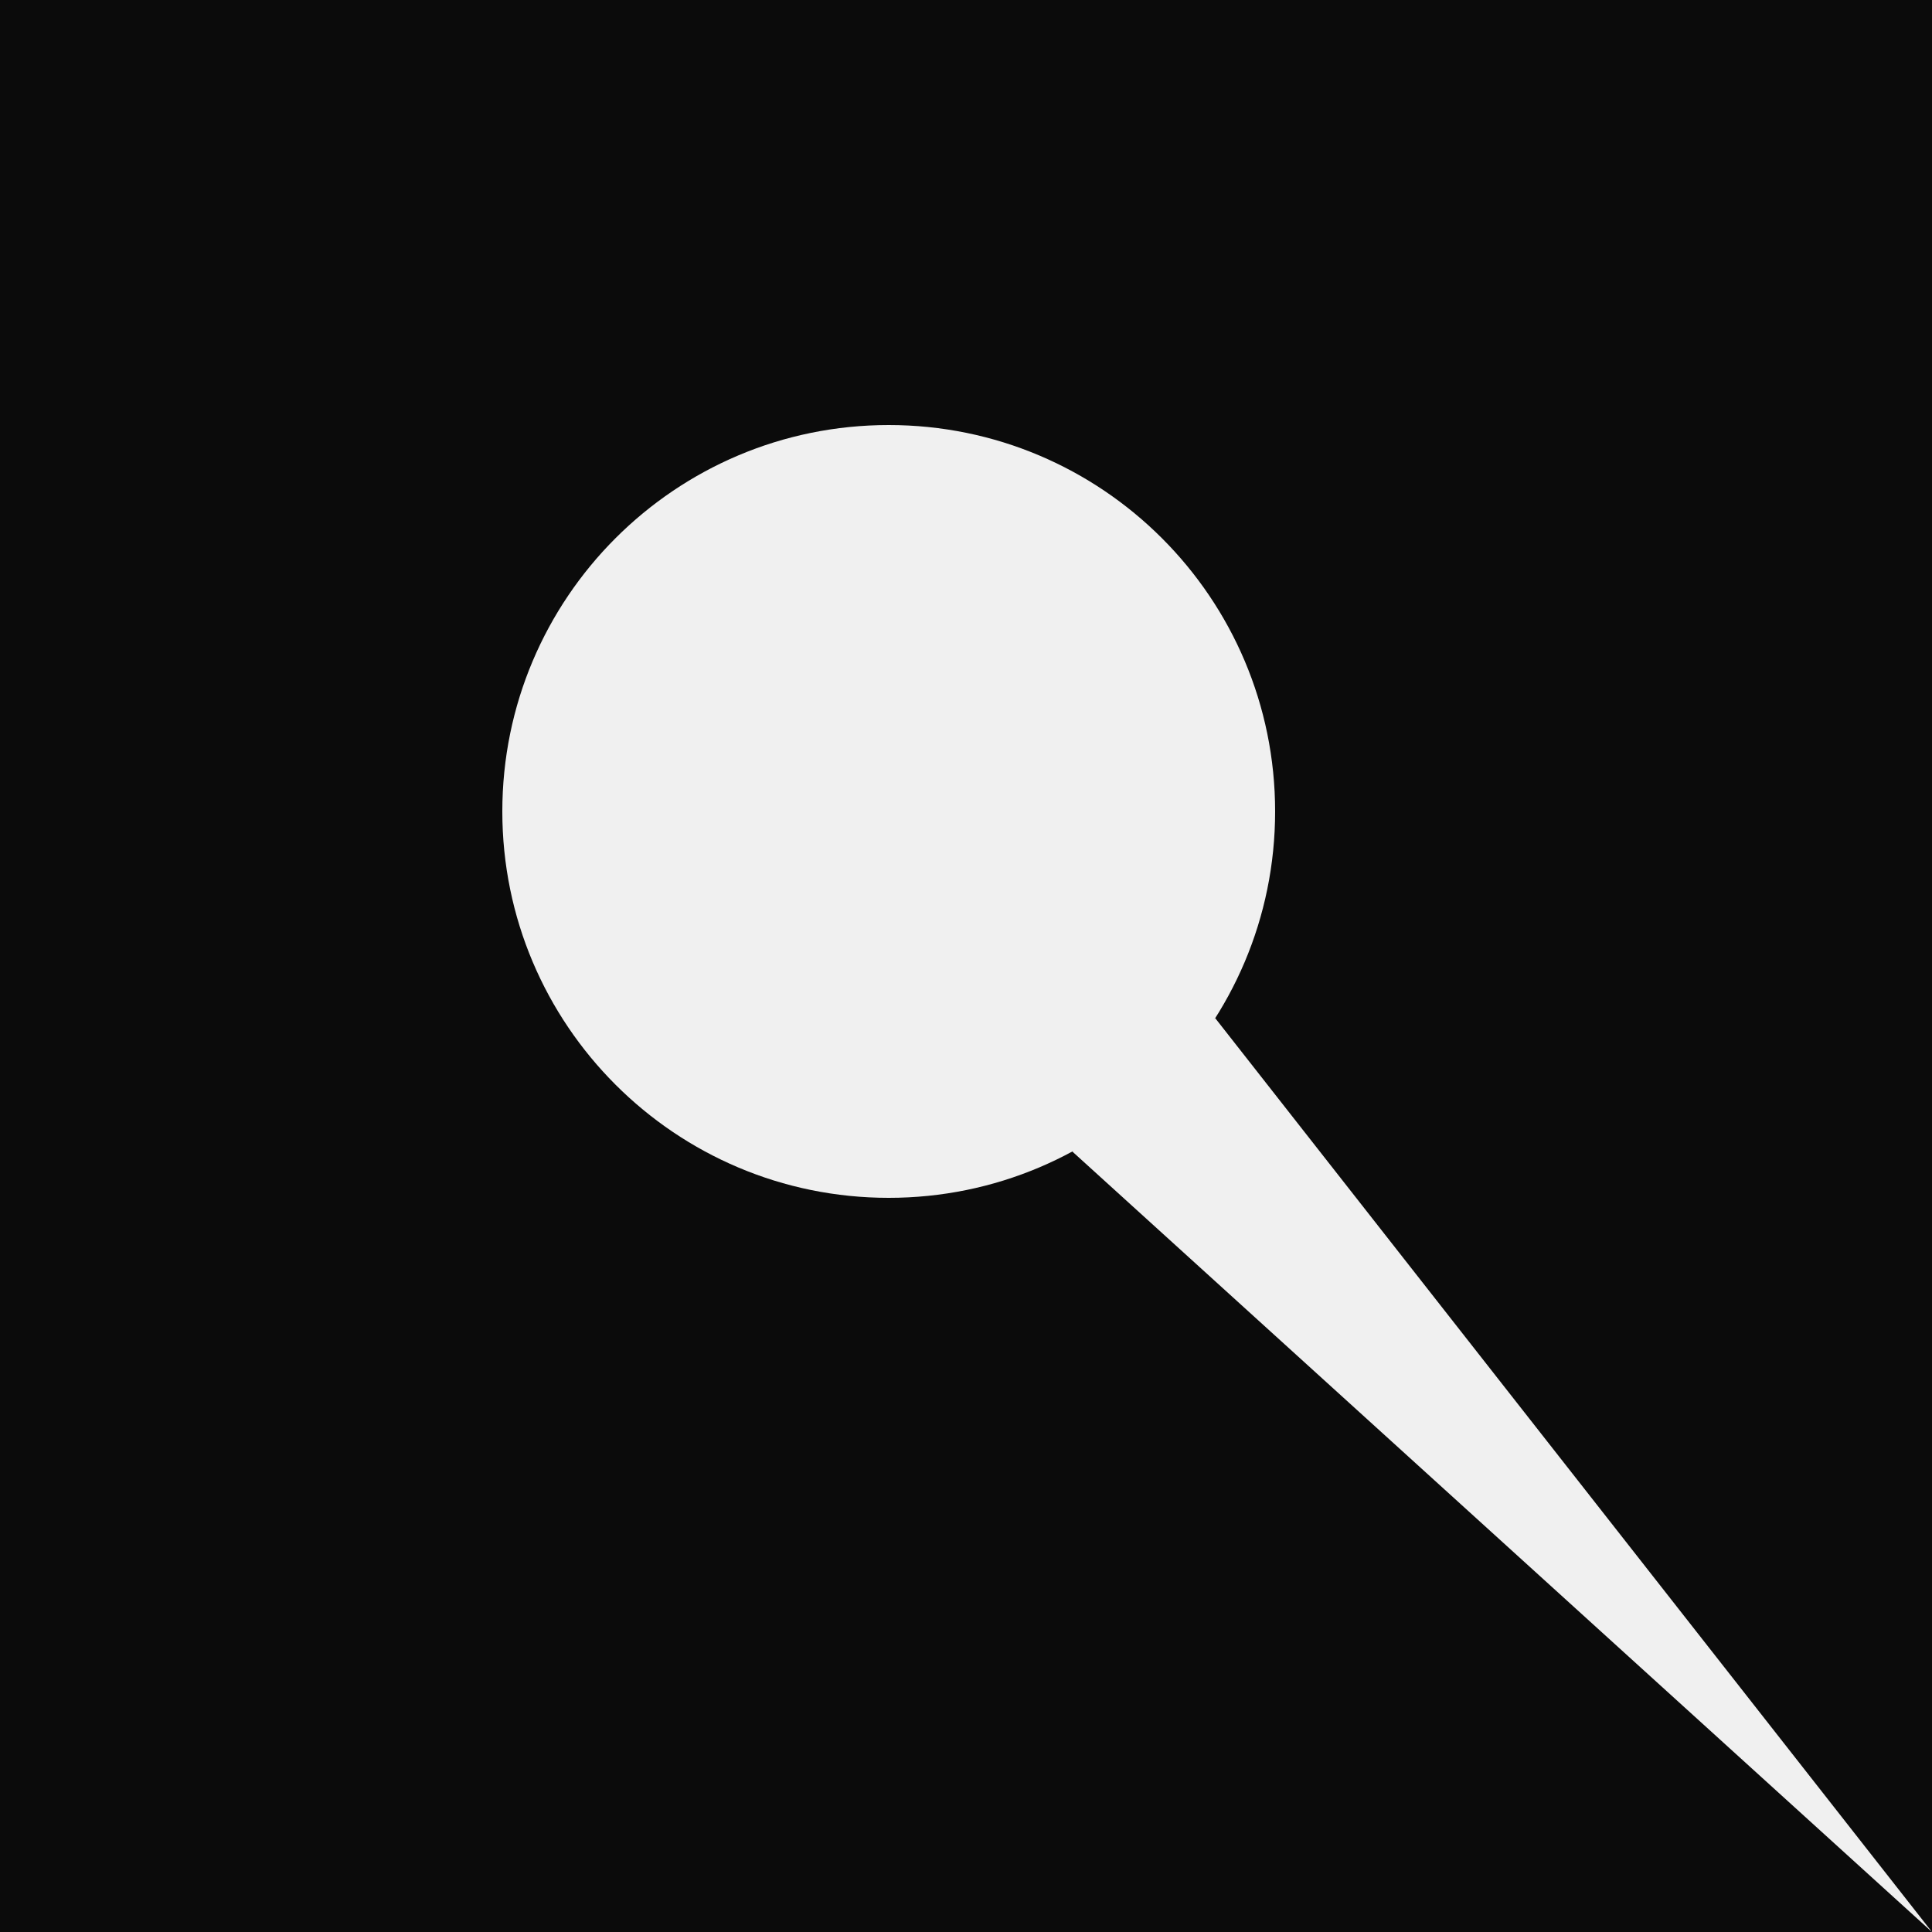
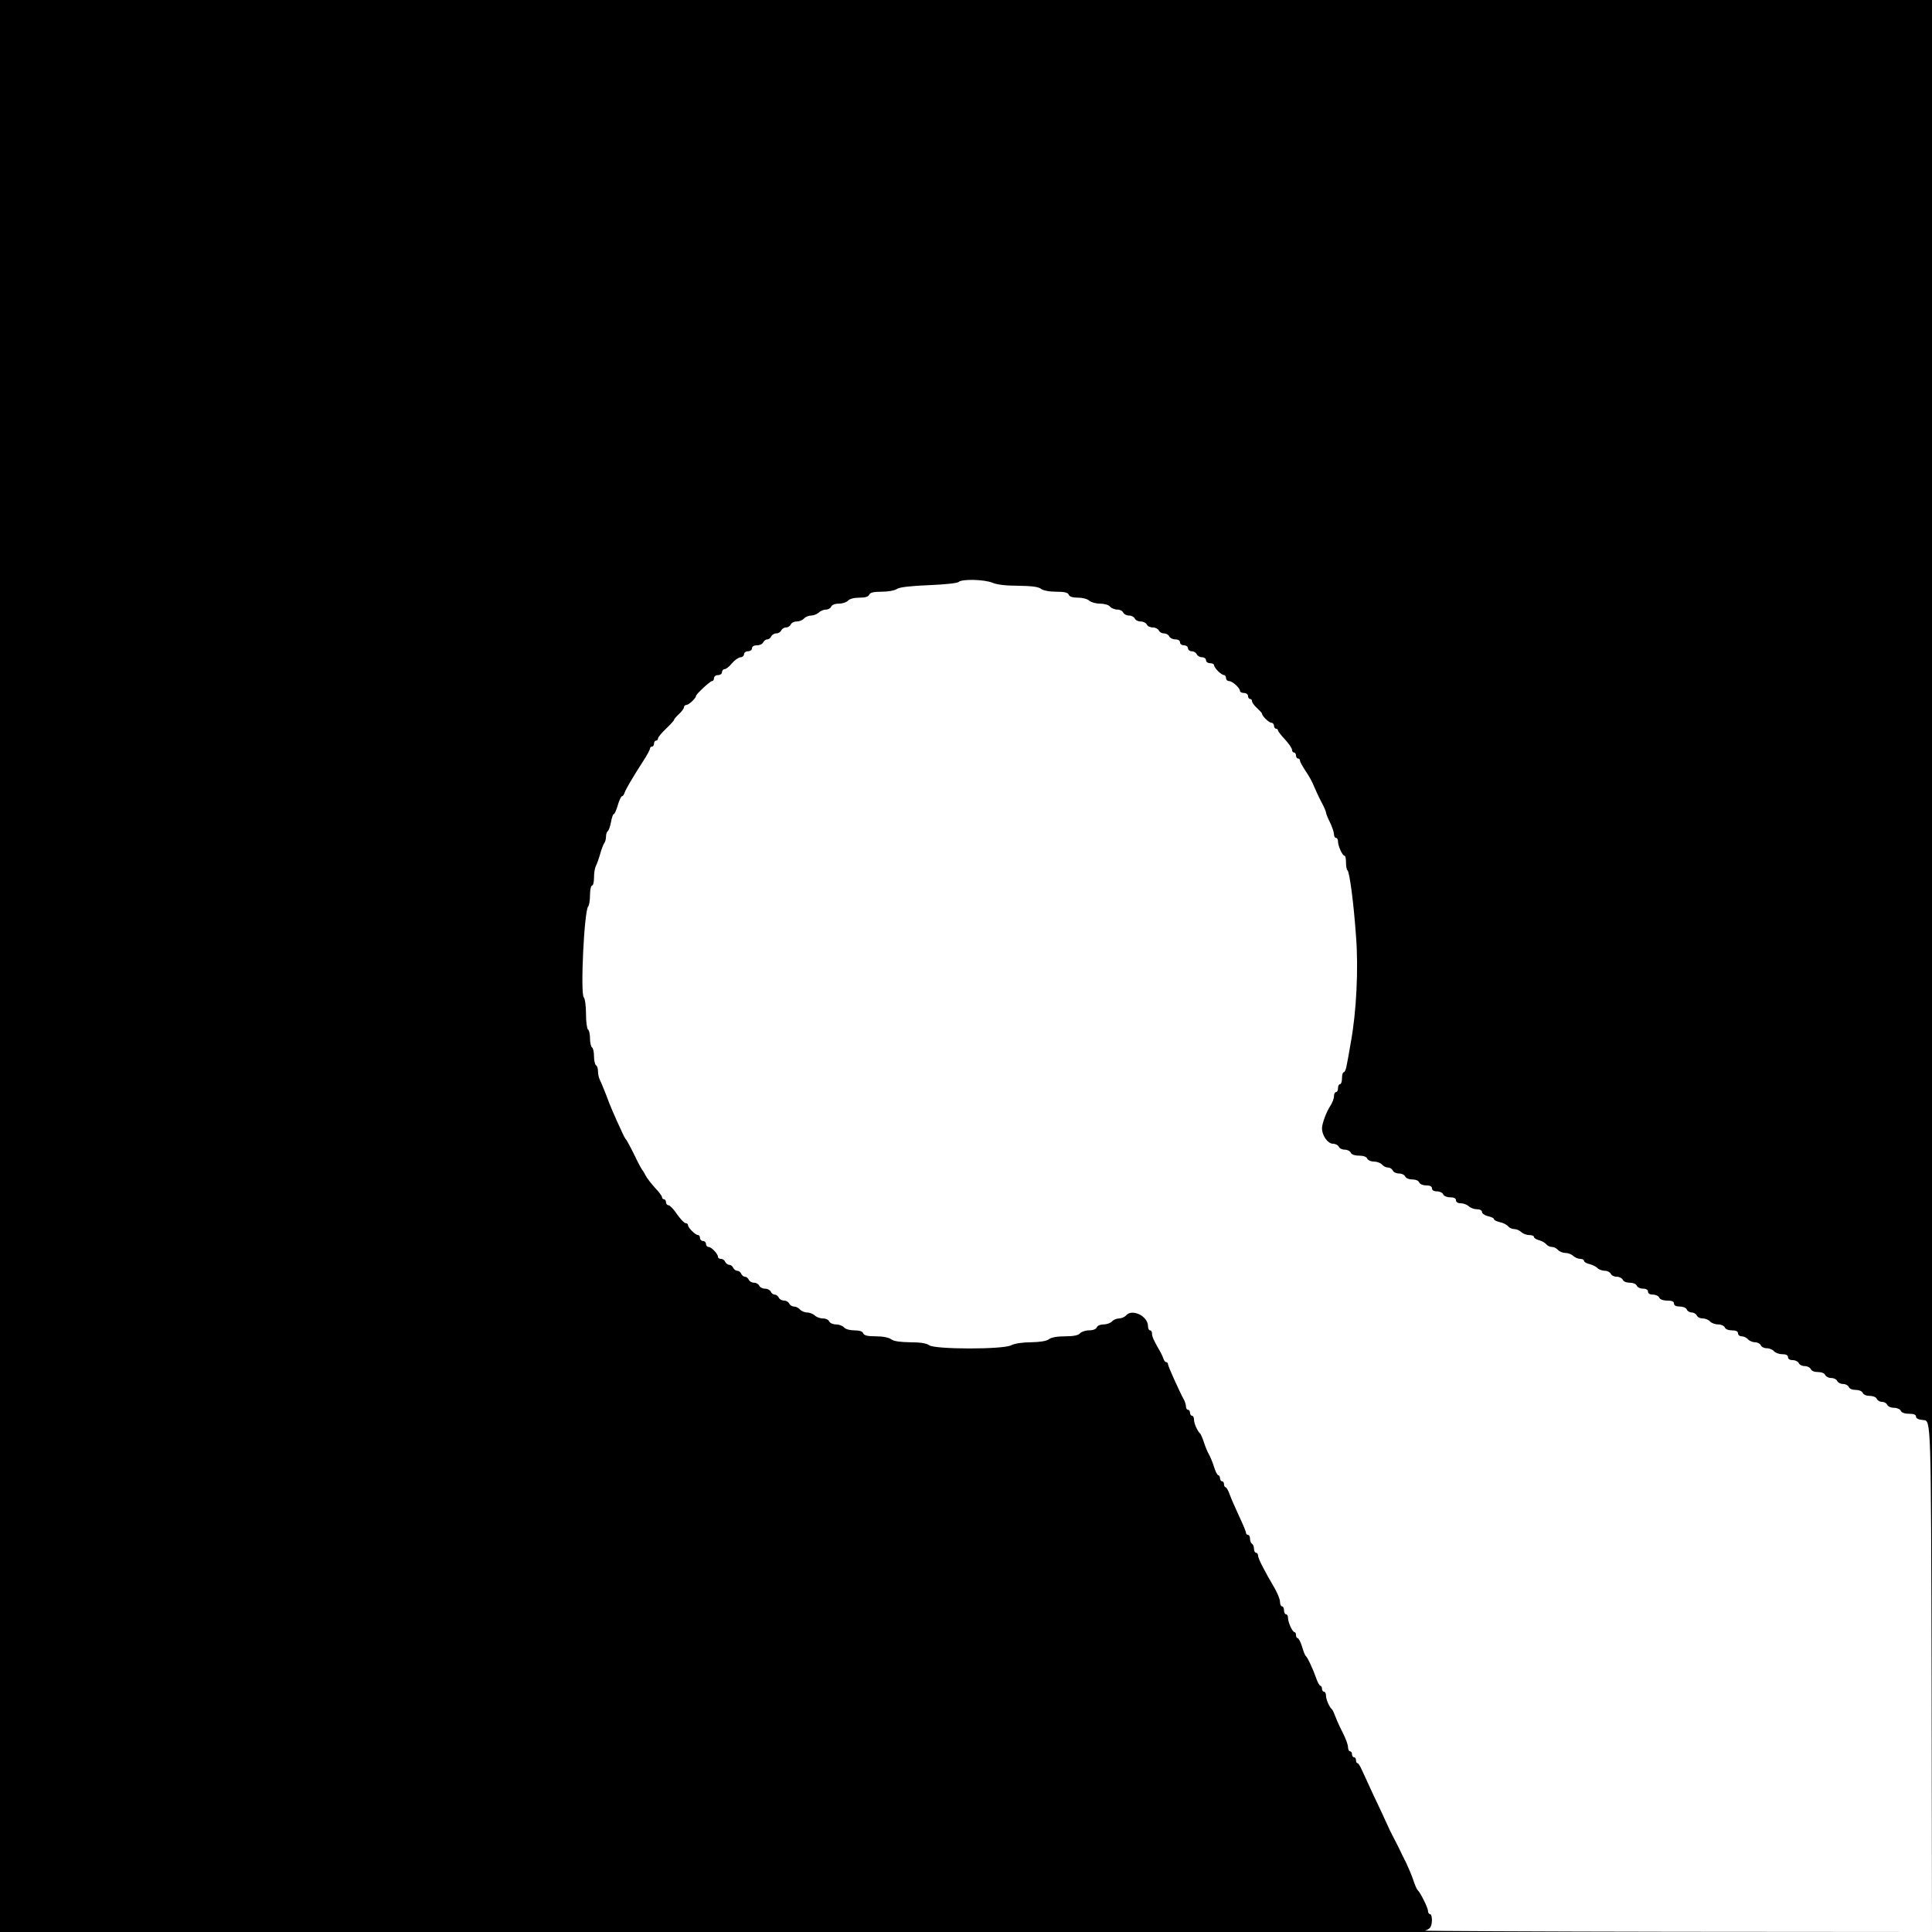
- <svg xmlns="http://www.w3.org/2000/svg" viewBox="0 0 100 100" role="img" aria-label="Peterson Quantum Sensing logo">
-   <rect width="100" height="100" fill="#0b0b0b" />
-   <circle cx="46" cy="42" r="20" fill="#f0f0f0" />
-   <polygon points="62.9,52.7 100,100 55.5,59.6" fill="#f0f0f0" />
+ <svg xmlns="http://www.w3.org/2000/svg" viewBox="0 0 100 100" width="100" height="100" role="img" aria-label="Peterson Quantum Sensing">
+   <rect width="100" height="100" fill="#000000" />
+   <g transform="scale(0.1035197,0.1027749)">
+     <g transform="translate(0,973) scale(0.1,-0.1)" fill="#ffffff">
+       <path d="M4793 6799 c-6 -6 -71 -13 -149 -16 -92 -4 -146 -10 -159 -19 -11 -8 -45 -14 -76 -14 -41 0 -58 -4 -63 -15 -4 -10 -19 -15 -49 -15 -27 0 -49 -6 -57 -15 -7 -8 -27 -15 -45 -15 -20 0 -35 -6 -39 -15 -3 -8 -15 -15 -26 -15 -12 0 -28 -7 -36 -15 -9 -8 -26 -15 -38 -15 -13 0 -29 -7 -36 -15 -7 -8 -23 -15 -37 -15 -13 0 -26 -7 -29 -15 -4 -8 -14 -15 -24 -15 -10 0 -20 -7 -24 -15 -3 -8 -14 -15 -25 -15 -10 0 -21 -7 -25 -15 -3 -8 -12 -15 -20 -15 -7 0 -16 -7 -20 -15 -3 -8 -17 -15 -31 -15 -16 0 -25 -6 -25 -15 0 -8 -9 -15 -20 -15 -11 0 -20 -7 -20 -15 0 -8 -8 -15 -17 -15 -10 -1 -29 -14 -43 -30 -13 -17 -30 -30 -37 -30 -7 0 -13 -7 -13 -15 0 -8 -9 -15 -20 -15 -11 0 -20 -7 -20 -15 0 -8 -4 -15 -10 -15 -9 0 -80 -66 -80 -75 0 -11 -36 -45 -47 -45 -7 0 -13 -5 -13 -11 0 -7 -11 -22 -25 -35 -14 -13 -25 -26 -25 -30 0 -3 -18 -23 -40 -44 -22 -21 -40 -43 -40 -49 0 -6 -4 -11 -10 -11 -5 0 -10 -7 -10 -15 0 -8 -4 -15 -10 -15 -5 0 -10 -4 -10 -10 0 -5 -15 -34 -34 -63 -52 -81 -86 -140 -93 -159 -3 -10 -9 -18 -13 -18 -4 0 -14 -20 -21 -45 -7 -25 -16 -45 -20 -45 -4 0 -10 -18 -14 -40 -4 -22 -11 -42 -16 -46 -5 -3 -9 -15 -9 -28 0 -12 -4 -26 -8 -31 -5 -6 -14 -30 -21 -55 -7 -25 -17 -53 -22 -62 -5 -10 -9 -36 -9 -58 0 -22 -4 -40 -10 -40 -5 0 -10 -22 -10 -48 0 -26 -4 -52 -9 -57 -20 -21 -40 -440 -22 -458 6 -6 11 -44 11 -83 0 -40 5 -76 10 -79 6 -3 10 -24 10 -45 0 -21 5 -42 10 -45 6 -3 10 -24 10 -45 0 -21 5 -42 10 -45 6 -3 10 -17 10 -31 0 -13 4 -32 9 -42 5 -9 19 -44 32 -77 19 -53 40 -102 83 -195 6 -14 14 -27 17 -30 3 -3 21 -36 40 -75 18 -38 36 -72 39 -75 3 -3 11 -16 18 -30 7 -14 29 -42 47 -62 19 -20 35 -41 35 -47 0 -6 5 -11 10 -11 6 0 10 -7 10 -15 0 -8 6 -15 13 -15 6 0 26 -20 42 -45 17 -24 36 -45 43 -45 6 0 12 -4 12 -10 0 -13 37 -50 50 -50 6 0 10 -7 10 -15 0 -8 7 -15 15 -15 8 0 15 -7 15 -15 0 -8 6 -15 13 -15 14 0 47 -35 47 -50 0 -6 7 -10 15 -10 9 0 18 -7 21 -15 4 -8 13 -15 20 -15 8 0 17 -7 20 -15 4 -8 13 -15 20 -15 8 0 17 -7 20 -15 4 -8 12 -15 19 -15 7 0 15 -7 19 -15 3 -8 15 -15 26 -15 11 0 23 -7 26 -15 4 -8 16 -15 29 -15 13 0 25 -7 29 -15 3 -8 12 -15 20 -15 7 0 16 -7 20 -15 3 -8 15 -15 26 -15 11 0 23 -7 26 -15 4 -8 14 -15 24 -15 10 0 23 -7 30 -15 7 -8 23 -15 36 -15 12 0 29 -7 38 -15 8 -8 26 -15 41 -15 14 0 28 -7 31 -15 4 -8 18 -15 34 -15 15 0 33 -7 40 -15 7 -9 29 -15 52 -15 25 0 41 -5 44 -15 5 -11 22 -15 63 -15 35 0 65 -6 77 -15 13 -10 44 -14 95 -15 50 0 82 -5 95 -15 28 -21 369 -22 410 0 18 9 57 15 99 15 46 1 77 6 89 15 13 10 43 15 82 15 42 0 65 5 74 15 7 8 27 15 45 15 20 0 35 6 39 15 3 9 18 15 34 15 16 0 35 7 42 15 7 8 23 15 35 15 12 0 28 7 35 15 30 36 110 -3 110 -54 0 -12 5 -21 10 -21 6 0 10 -7 10 -15 0 -16 7 -32 34 -80 10 -16 20 -38 23 -47 3 -10 9 -18 14 -18 5 0 9 -5 9 -11 0 -9 57 -137 81 -181 5 -10 9 -25 9 -33 0 -8 5 -15 10 -15 6 0 10 -7 10 -15 0 -8 5 -15 10 -15 6 0 10 -9 10 -20 0 -19 18 -59 31 -70 3 -3 12 -23 19 -45 7 -22 18 -49 25 -60 6 -11 18 -39 25 -62 7 -24 17 -43 22 -43 4 0 8 -7 8 -15 0 -8 5 -15 10 -15 6 0 10 -7 10 -15 0 -8 4 -15 8 -15 4 0 14 -17 21 -38 7 -20 29 -69 47 -109 19 -40 34 -77 34 -83 0 -5 5 -10 10 -10 6 0 10 -9 10 -19 0 -11 5 -23 10 -26 6 -3 10 -15 10 -26 0 -10 5 -19 10 -19 6 0 10 -6 10 -14 0 -14 33 -79 84 -166 14 -25 26 -55 26 -67 0 -13 5 -23 10 -23 6 0 10 -9 10 -20 0 -11 5 -20 10 -20 6 0 10 -8 10 -18 0 -22 22 -72 33 -72 4 0 7 -7 7 -15 0 -8 4 -15 8 -15 5 0 15 -19 22 -42 7 -24 15 -45 19 -48 9 -7 37 -68 52 -112 7 -21 17 -38 21 -38 4 0 8 -7 8 -15 0 -8 5 -15 10 -15 6 0 10 -9 10 -20 0 -19 17 -58 31 -70 3 -3 11 -21 18 -40 7 -19 24 -56 37 -81 13 -26 24 -56 24 -68 0 -11 5 -21 10 -21 6 0 10 -7 10 -15 0 -8 5 -15 10 -15 6 0 10 -7 10 -15 0 -8 3 -15 8 -15 4 0 13 -15 21 -33 8 -17 34 -75 58 -127 25 -52 54 -115 65 -140 11 -25 25 -54 31 -65 6 -11 19 -37 29 -57 10 -21 27 -57 39 -80 11 -24 28 -63 36 -88 8 -25 18 -47 22 -50 12 -10 51 -88 51 -104 0 -9 5 -16 10 -16 12 0 13 -49 2 -66 -4 -7 -16 -14 -27 -17 -11 -2 555 -5 1258 -6 l1277 -1 -2 1288 c-3 1287 -3 1287 -40 1290 -25 2 -38 8 -38 18 0 9 -11 14 -35 14 -22 0 -38 6 -41 15 -4 8 -18 15 -34 15 -16 0 -30 7 -34 15 -3 8 -15 15 -26 15 -11 0 -23 7 -26 15 -4 9 -19 15 -35 15 -17 0 -32 6 -35 15 -4 9 -19 15 -35 15 -17 0 -32 6 -35 15 -4 8 -16 15 -29 15 -13 0 -25 7 -29 15 -3 8 -16 15 -30 15 -13 0 -26 7 -30 15 -3 9 -18 15 -36 15 -18 0 -33 6 -36 15 -4 8 -17 15 -30 15 -14 0 -27 7 -30 15 -4 8 -17 15 -30 15 -15 0 -24 6 -24 15 0 10 -10 15 -29 15 -16 0 -34 7 -41 15 -7 8 -23 15 -37 15 -13 0 -26 7 -29 15 -4 8 -16 15 -29 15 -12 0 -28 7 -35 15 -7 8 -21 15 -31 15 -11 0 -19 7 -19 15 0 10 -10 15 -30 15 -18 0 -33 6 -36 15 -4 8 -18 15 -34 15 -15 0 -33 7 -40 15 -7 8 -23 15 -37 15 -13 0 -26 7 -29 15 -4 8 -15 15 -25 15 -11 0 -22 7 -25 15 -4 9 -19 15 -35 15 -19 0 -29 5 -29 15 0 10 -10 15 -34 15 -21 0 -36 6 -40 15 -3 8 -17 15 -31 15 -16 0 -25 6 -25 15 0 9 -9 15 -25 15 -14 0 -28 7 -31 15 -4 9 -19 15 -35 15 -17 0 -32 6 -35 15 -4 8 -17 15 -30 15 -14 0 -27 7 -30 15 -4 8 -17 15 -29 15 -13 0 -30 6 -37 13 -7 8 -26 17 -41 21 -15 3 -27 11 -27 16 0 6 -9 10 -19 10 -11 0 -26 7 -35 15 -8 8 -26 15 -39 15 -14 0 -30 7 -37 15 -7 8 -20 15 -30 15 -10 0 -23 6 -29 14 -7 8 -23 17 -36 20 -14 4 -25 11 -25 16 0 6 -11 10 -24 10 -14 0 -31 7 -40 15 -8 8 -23 15 -34 15 -11 0 -25 6 -31 14 -7 8 -26 18 -42 21 -16 4 -29 10 -29 15 0 5 -13 11 -30 15 -16 4 -30 13 -30 21 0 8 -10 14 -26 14 -14 0 -32 7 -40 15 -9 8 -26 15 -40 15 -15 0 -24 6 -24 15 0 10 -10 15 -29 15 -16 0 -31 6 -35 15 -3 8 -17 15 -31 15 -16 0 -25 6 -25 15 0 10 -10 15 -29 15 -16 0 -31 6 -35 15 -3 9 -18 15 -35 15 -16 0 -31 6 -35 15 -3 8 -17 15 -31 15 -14 0 -28 7 -31 15 -4 8 -14 15 -24 15 -10 0 -23 7 -30 15 -7 8 -25 15 -40 15 -16 0 -30 7 -34 15 -3 9 -19 15 -41 15 -22 0 -38 6 -41 15 -4 8 -17 15 -30 15 -14 0 -27 7 -30 15 -4 8 -17 15 -30 15 -25 0 -54 42 -54 77 0 25 22 84 43 116 9 14 17 35 17 47 0 11 5 20 10 20 6 0 10 9 10 20 0 11 5 20 10 20 6 0 10 14 10 30 0 17 4 30 9 30 5 0 11 15 14 33 4 17 13 70 21 117 28 152 39 371 26 536 -12 171 -32 319 -42 330 -5 4 -8 22 -8 41 0 18 -3 33 -7 33 -11 0 -33 50 -33 72 0 10 -4 18 -10 18 -5 0 -10 8 -10 18 0 10 -9 37 -20 60 -11 22 -20 45 -20 50 0 5 -10 29 -23 53 -13 24 -29 60 -37 79 -7 19 -26 54 -42 77 -15 23 -28 46 -28 52 0 6 -4 11 -10 11 -5 0 -10 7 -10 15 0 8 -4 15 -10 15 -5 0 -10 6 -10 14 0 8 -16 31 -35 52 -19 20 -35 41 -35 45 0 5 -4 9 -10 9 -5 0 -10 7 -10 15 0 8 -6 15 -13 15 -12 0 -47 34 -47 46 0 3 -11 15 -25 28 -14 13 -25 28 -25 35 0 6 -4 11 -10 11 -5 0 -10 7 -10 15 0 8 -9 15 -20 15 -11 0 -20 5 -20 10 0 15 -38 50 -55 50 -8 0 -15 7 -15 15 0 8 -4 15 -10 15 -5 0 -19 9 -30 20 -11 11 -20 25 -20 30 0 6 -9 10 -20 10 -11 0 -20 7 -20 15 0 8 -9 15 -20 15 -11 0 -23 7 -26 15 -4 8 -15 15 -25 15 -10 0 -19 7 -19 15 0 8 -9 15 -20 15 -11 0 -20 7 -20 15 0 9 -9 15 -24 15 -13 0 -26 7 -30 15 -3 8 -15 15 -26 15 -11 0 -23 7 -26 15 -4 8 -17 15 -30 15 -14 0 -27 7 -30 15 -4 8 -17 15 -30 15 -14 0 -27 7 -30 15 -4 8 -16 15 -29 15 -13 0 -25 7 -29 15 -3 8 -16 15 -29 15 -14 0 -30 7 -37 15 -7 9 -29 15 -51 15 -20 0 -44 7 -53 15 -8 8 -32 15 -56 15 -27 0 -43 5 -46 15 -5 11 -22 15 -63 15 -35 0 -65 6 -77 15 -13 10 -46 14 -112 15 -59 0 -106 5 -129 15 -41 17 -154 20 -170 4z" />
+     </g>
+   </g>
</svg>
